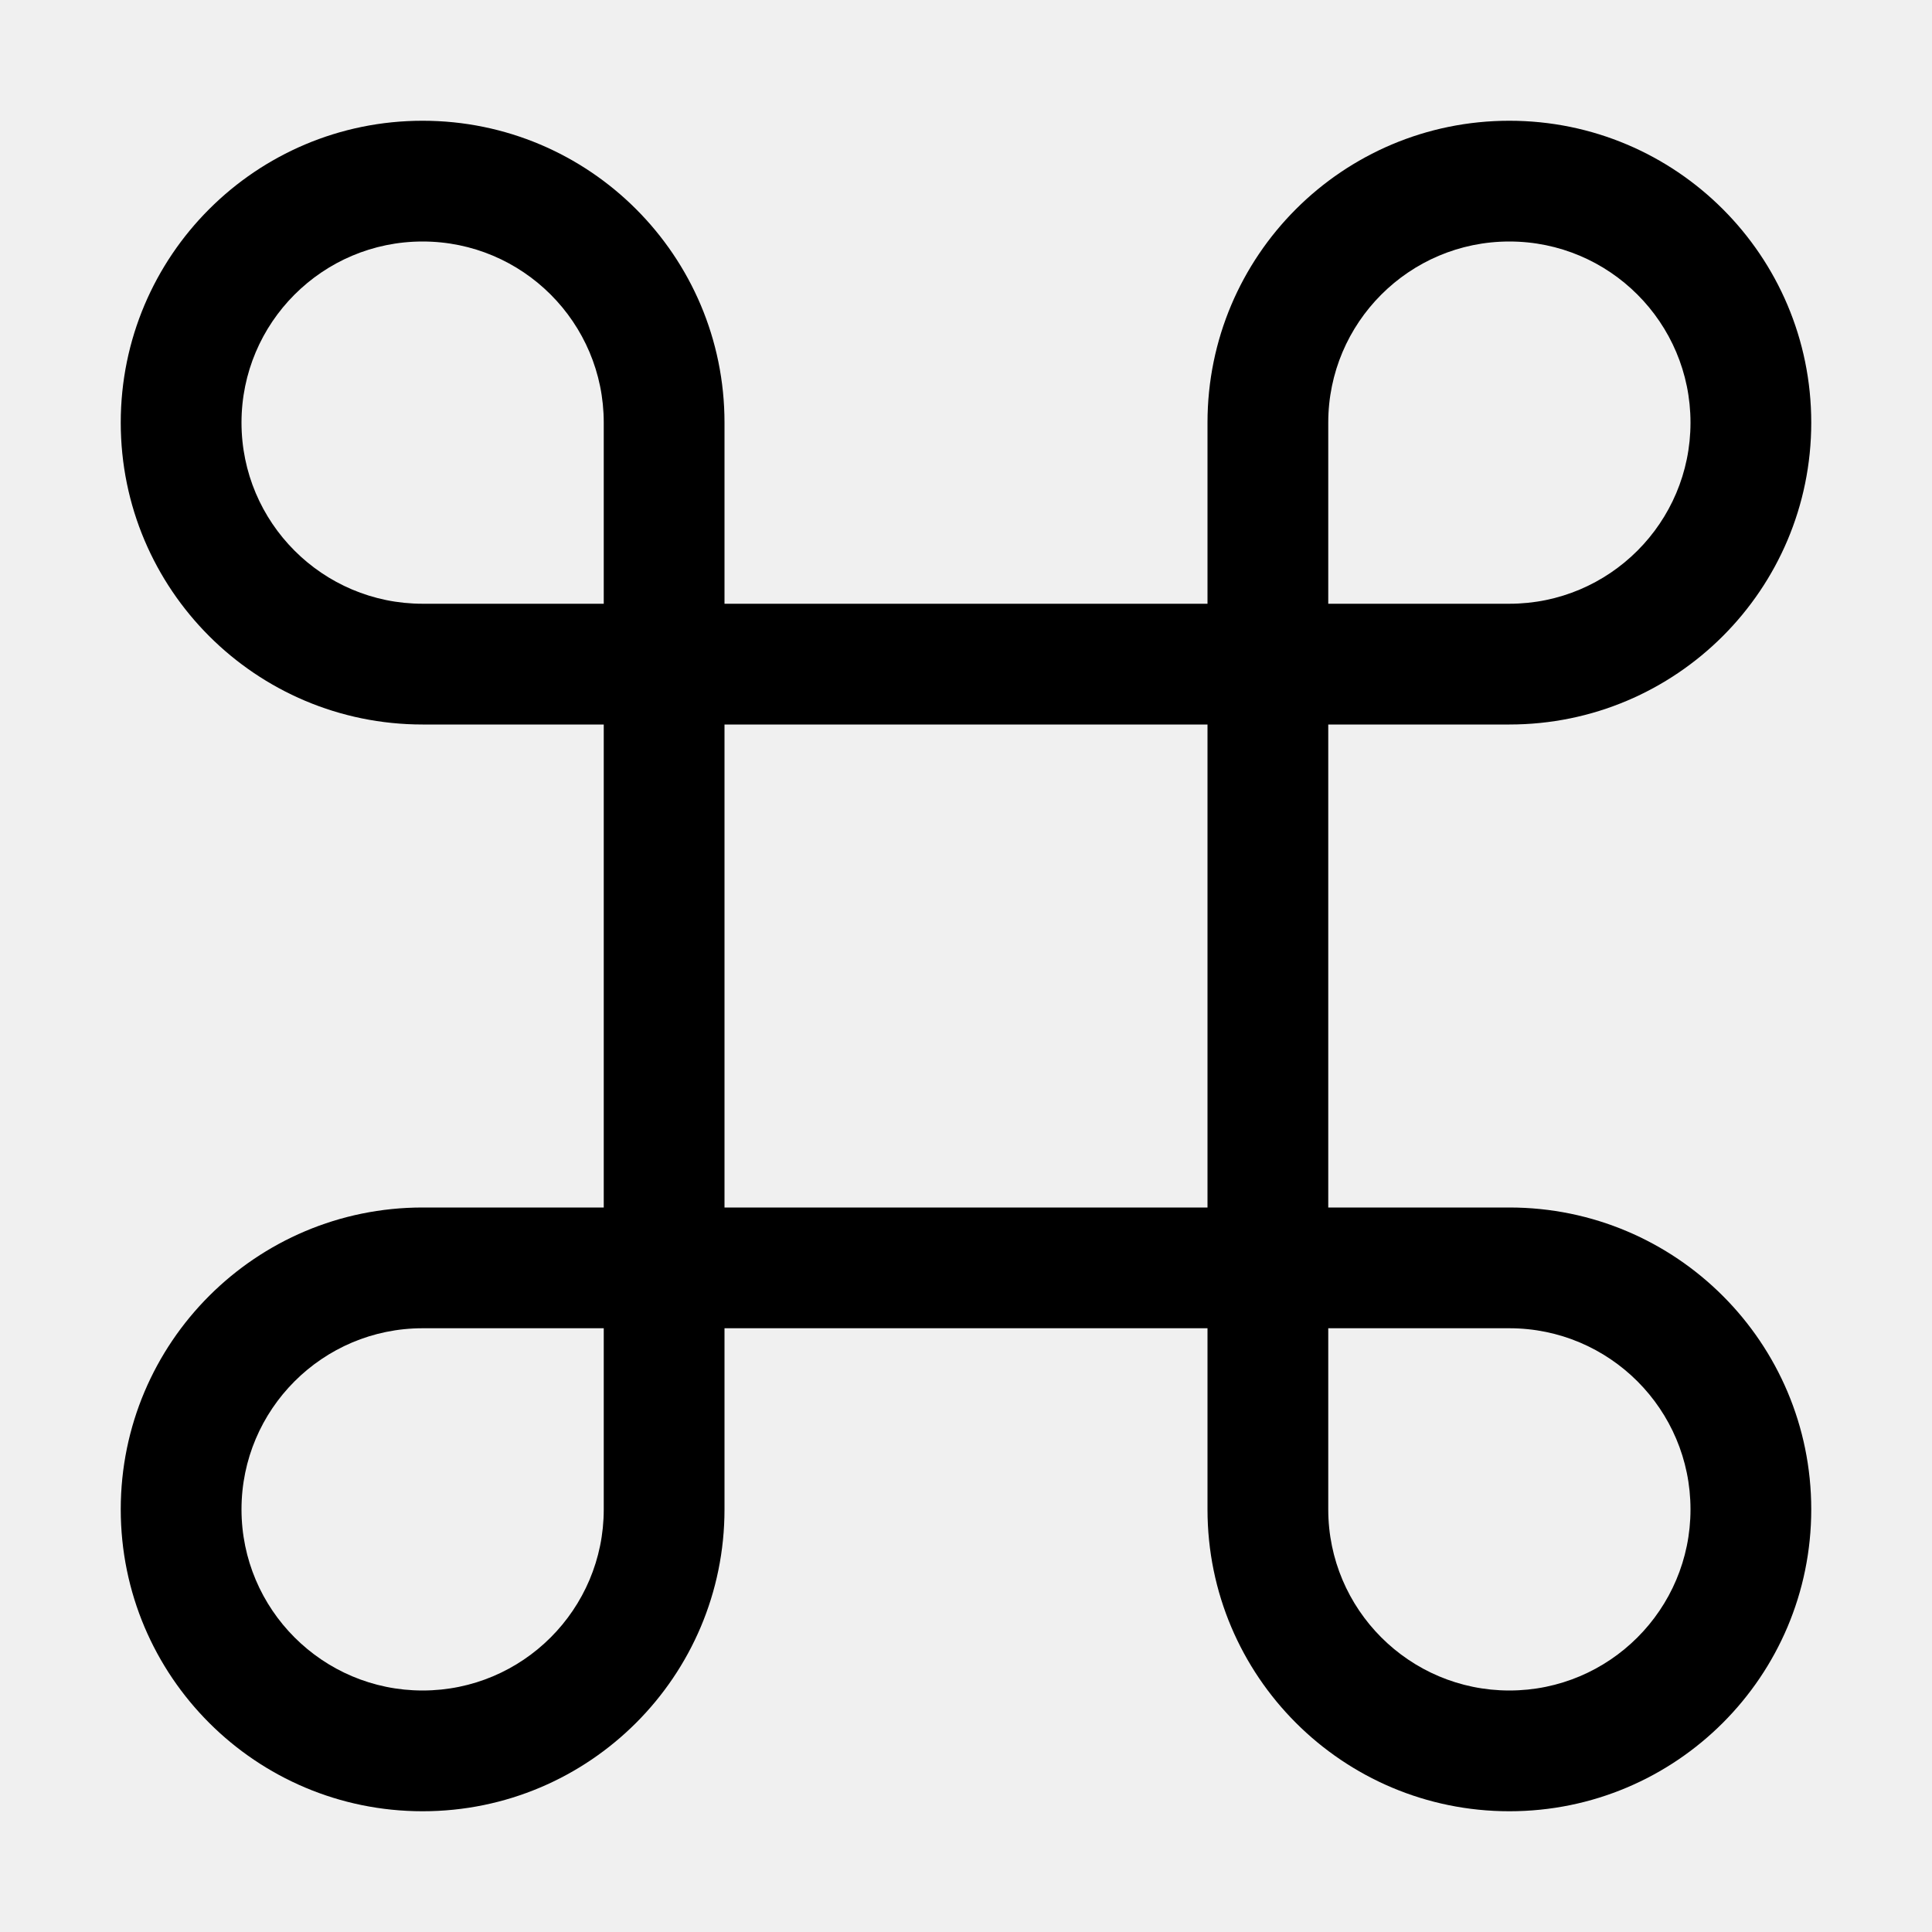
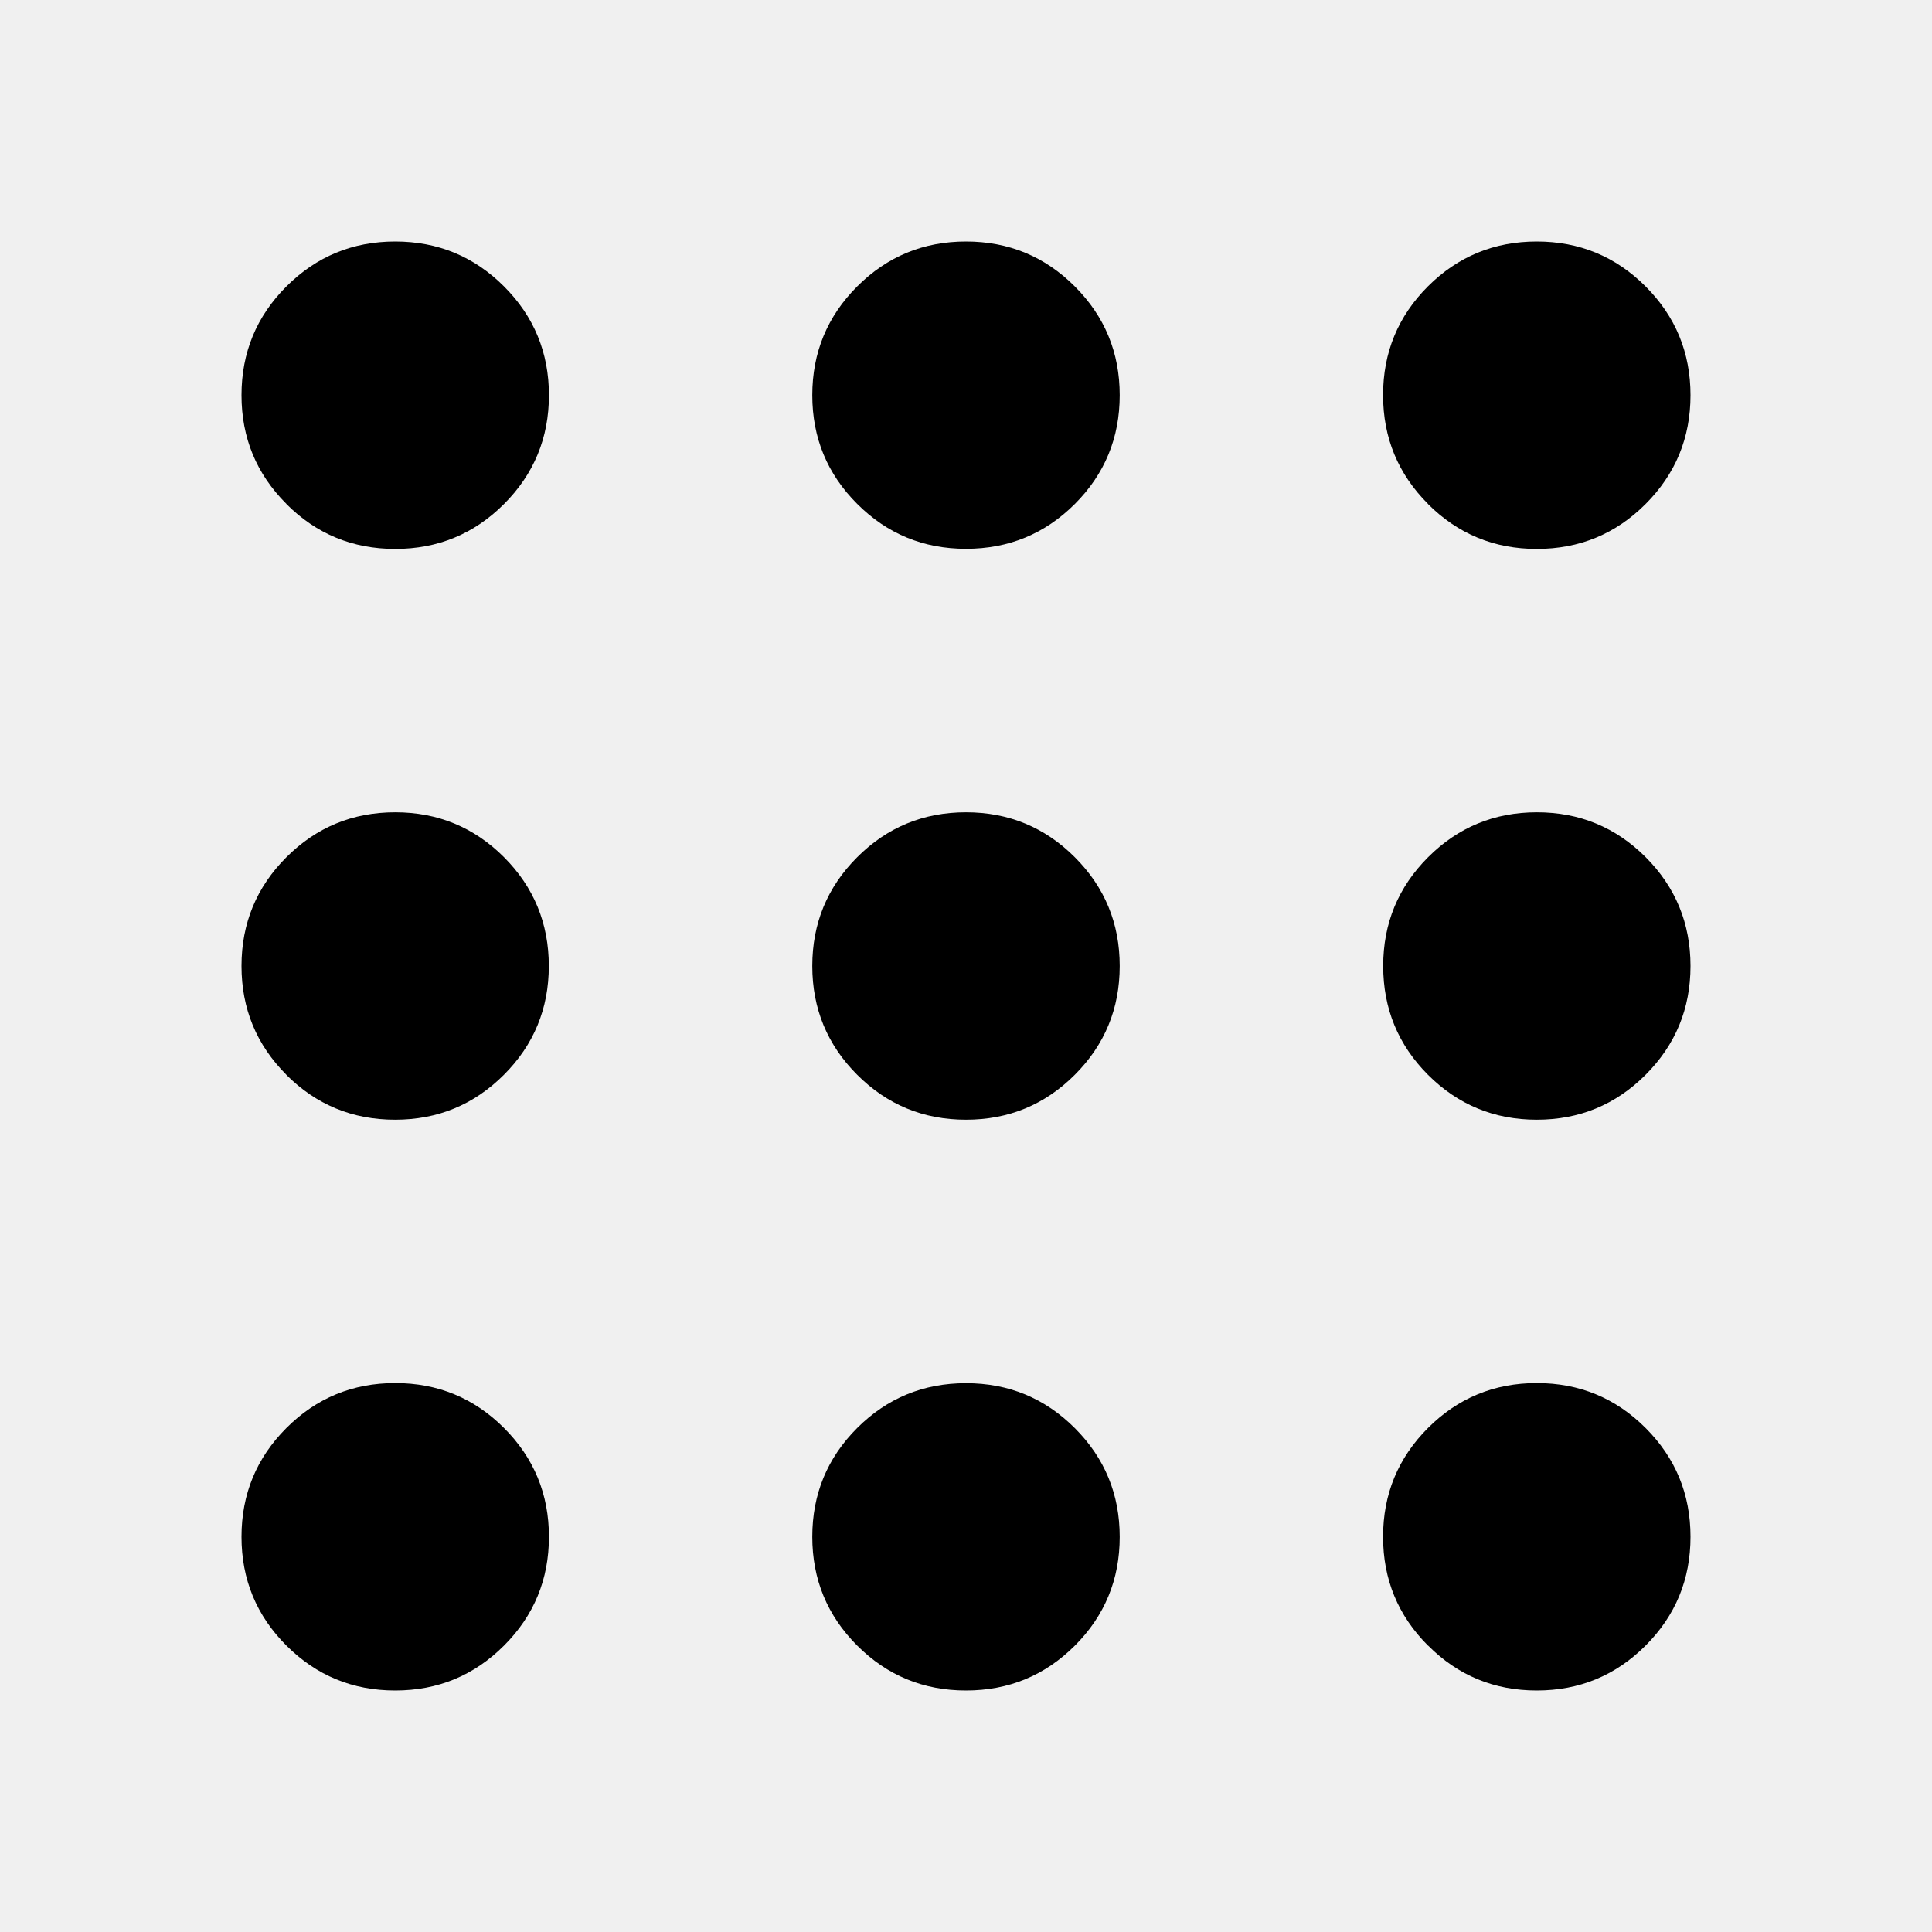
- <svg xmlns="http://www.w3.org/2000/svg" width="16" height="16" viewBox="0 0 16 16" fill="none">
-   <g id="applications-all">
-     <path id="Vector" d="M3.5 1C2.119 1 1 2.119 1 3.5C1 4.881 2.119 6 3.5 6H5V10H3.5C2.119 10 1 11.119 1 12.5C1 13.881 2.119 15 3.5 15C4.881 15 6 13.881 6 12.5V11H10V12.5C10 13.881 11.119 15 12.5 15C13.881 15 15 13.881 15 12.5C15 11.119 13.881 10 12.5 10H11V6H12.5C13.881 6 15 4.881 15 3.5C15 2.119 13.881 1 12.5 1C11.119 1 10 2.119 10 3.5V5H6V3.5C6 2.119 4.881 1 3.5 1ZM3.5 2C4.328 2 5 2.672 5 3.5V5H3.5C2.672 5 2 4.328 2 3.5C2 2.672 2.672 2 3.5 2ZM12.5 2C13.328 2 14 2.672 14 3.5C14 4.328 13.328 5 12.5 5H11V3.5C11 2.672 11.672 2 12.5 2ZM6 6H10V10H6V6ZM3.5 11H5V12.5C5 13.328 4.328 14 3.5 14C2.672 14 2 13.328 2 12.5C2 11.672 2.672 11 3.5 11ZM11 11H12.5C13.328 11 14 11.672 14 12.5C14 13.328 13.328 14 12.5 14C11.672 14 11 13.328 11 12.5V11Z" fill="black" />
-   </g>
+ <svg xmlns="http://www.w3.org/2000/svg" width="16" height="16" viewBox="0 0 16 16" fill="none" version="1.1" id="svg1">
+   <defs id="defs1">
+     <clipPath id="clip0_2048_1137">
+       <rect width="16" height="16" fill="white" id="rect1" />
+     </clipPath>
+   </defs>
+   <path d="M 2.372,13.628 Q 2,13.256 2,12.727 q 0,-0.529 0.372,-0.901 0.372,-0.372 0.901,-0.372 0.529,0 0.901,0.372 0.372,0.372 0.372,0.901 0,0.529 -0.372,0.901 Q 3.802,14 3.273,14 2.744,14 2.372,13.628 Z m 4.727,0 q -0.372,-0.372 -0.372,-0.901 0,-0.529 0.372,-0.901 Q 7.471,11.455 8,11.455 q 0.529,0 0.901,0.372 0.372,0.372 0.372,0.901 0,0.529 -0.372,0.901 Q 8.529,14 8,14 7.471,14 7.099,13.628 Z m 4.727,0 q -0.372,-0.372 -0.372,-0.901 0,-0.529 0.372,-0.901 0.372,-0.372 0.901,-0.372 0.529,0 0.901,0.372 Q 14,12.198 14,12.727 14,13.256 13.628,13.628 13.256,14 12.727,14 12.198,14 11.827,13.628 Z M 2.372,8.901 Q 2,8.529 2,8 2,7.471 2.372,7.099 2.744,6.727 3.273,6.727 q 0.529,0 0.901,0.372 Q 4.545,7.471 4.545,8 q 0,0.529 -0.372,0.901 -0.372,0.372 -0.901,0.372 -0.529,0 -0.901,-0.372 z m 4.727,0 Q 6.727,8.529 6.727,8 q 0,-0.529 0.372,-0.901 Q 7.471,6.727 8,6.727 q 0.529,0 0.901,0.372 Q 9.273,7.471 9.273,8 q 0,0.529 -0.372,0.901 Q 8.529,9.273 8,9.273 q -0.529,0 -0.901,-0.372 z m 4.727,0 Q 11.455,8.529 11.455,8 q 0,-0.529 0.372,-0.901 0.372,-0.372 0.901,-0.372 0.529,0 0.901,0.372 Q 14,7.471 14,8 q 0,0.529 -0.372,0.901 -0.372,0.372 -0.901,0.372 -0.529,0 -0.901,-0.372 z M 2.372,4.173 Q 2,3.802 2,3.273 2,2.744 2.372,2.372 2.744,2 3.273,2 q 0.529,0 0.901,0.372 0.372,0.372 0.372,0.901 0,0.529 -0.372,0.901 -0.372,0.372 -0.901,0.372 -0.529,0 -0.901,-0.372 z m 4.727,0 Q 6.727,3.802 6.727,3.273 q 0,-0.529 0.372,-0.901 Q 7.471,2 8,2 q 0.529,0 0.901,0.372 0.372,0.372 0.372,0.901 0,0.529 -0.372,0.901 Q 8.529,4.545 8,4.545 q -0.529,0 -0.901,-0.372 z m 4.727,0 q -0.372,-0.372 -0.372,-0.901 0,-0.529 0.372,-0.901 Q 12.198,2 12.727,2 13.256,2 13.628,2.372 14,2.744 14,3.273 q 0,0.529 -0.372,0.901 -0.372,0.372 -0.901,0.372 -0.529,0 -0.901,-0.372 z" id="path1" style="fill:#000000;fill-opacity:1;stroke-width:0.025" />
</svg>
